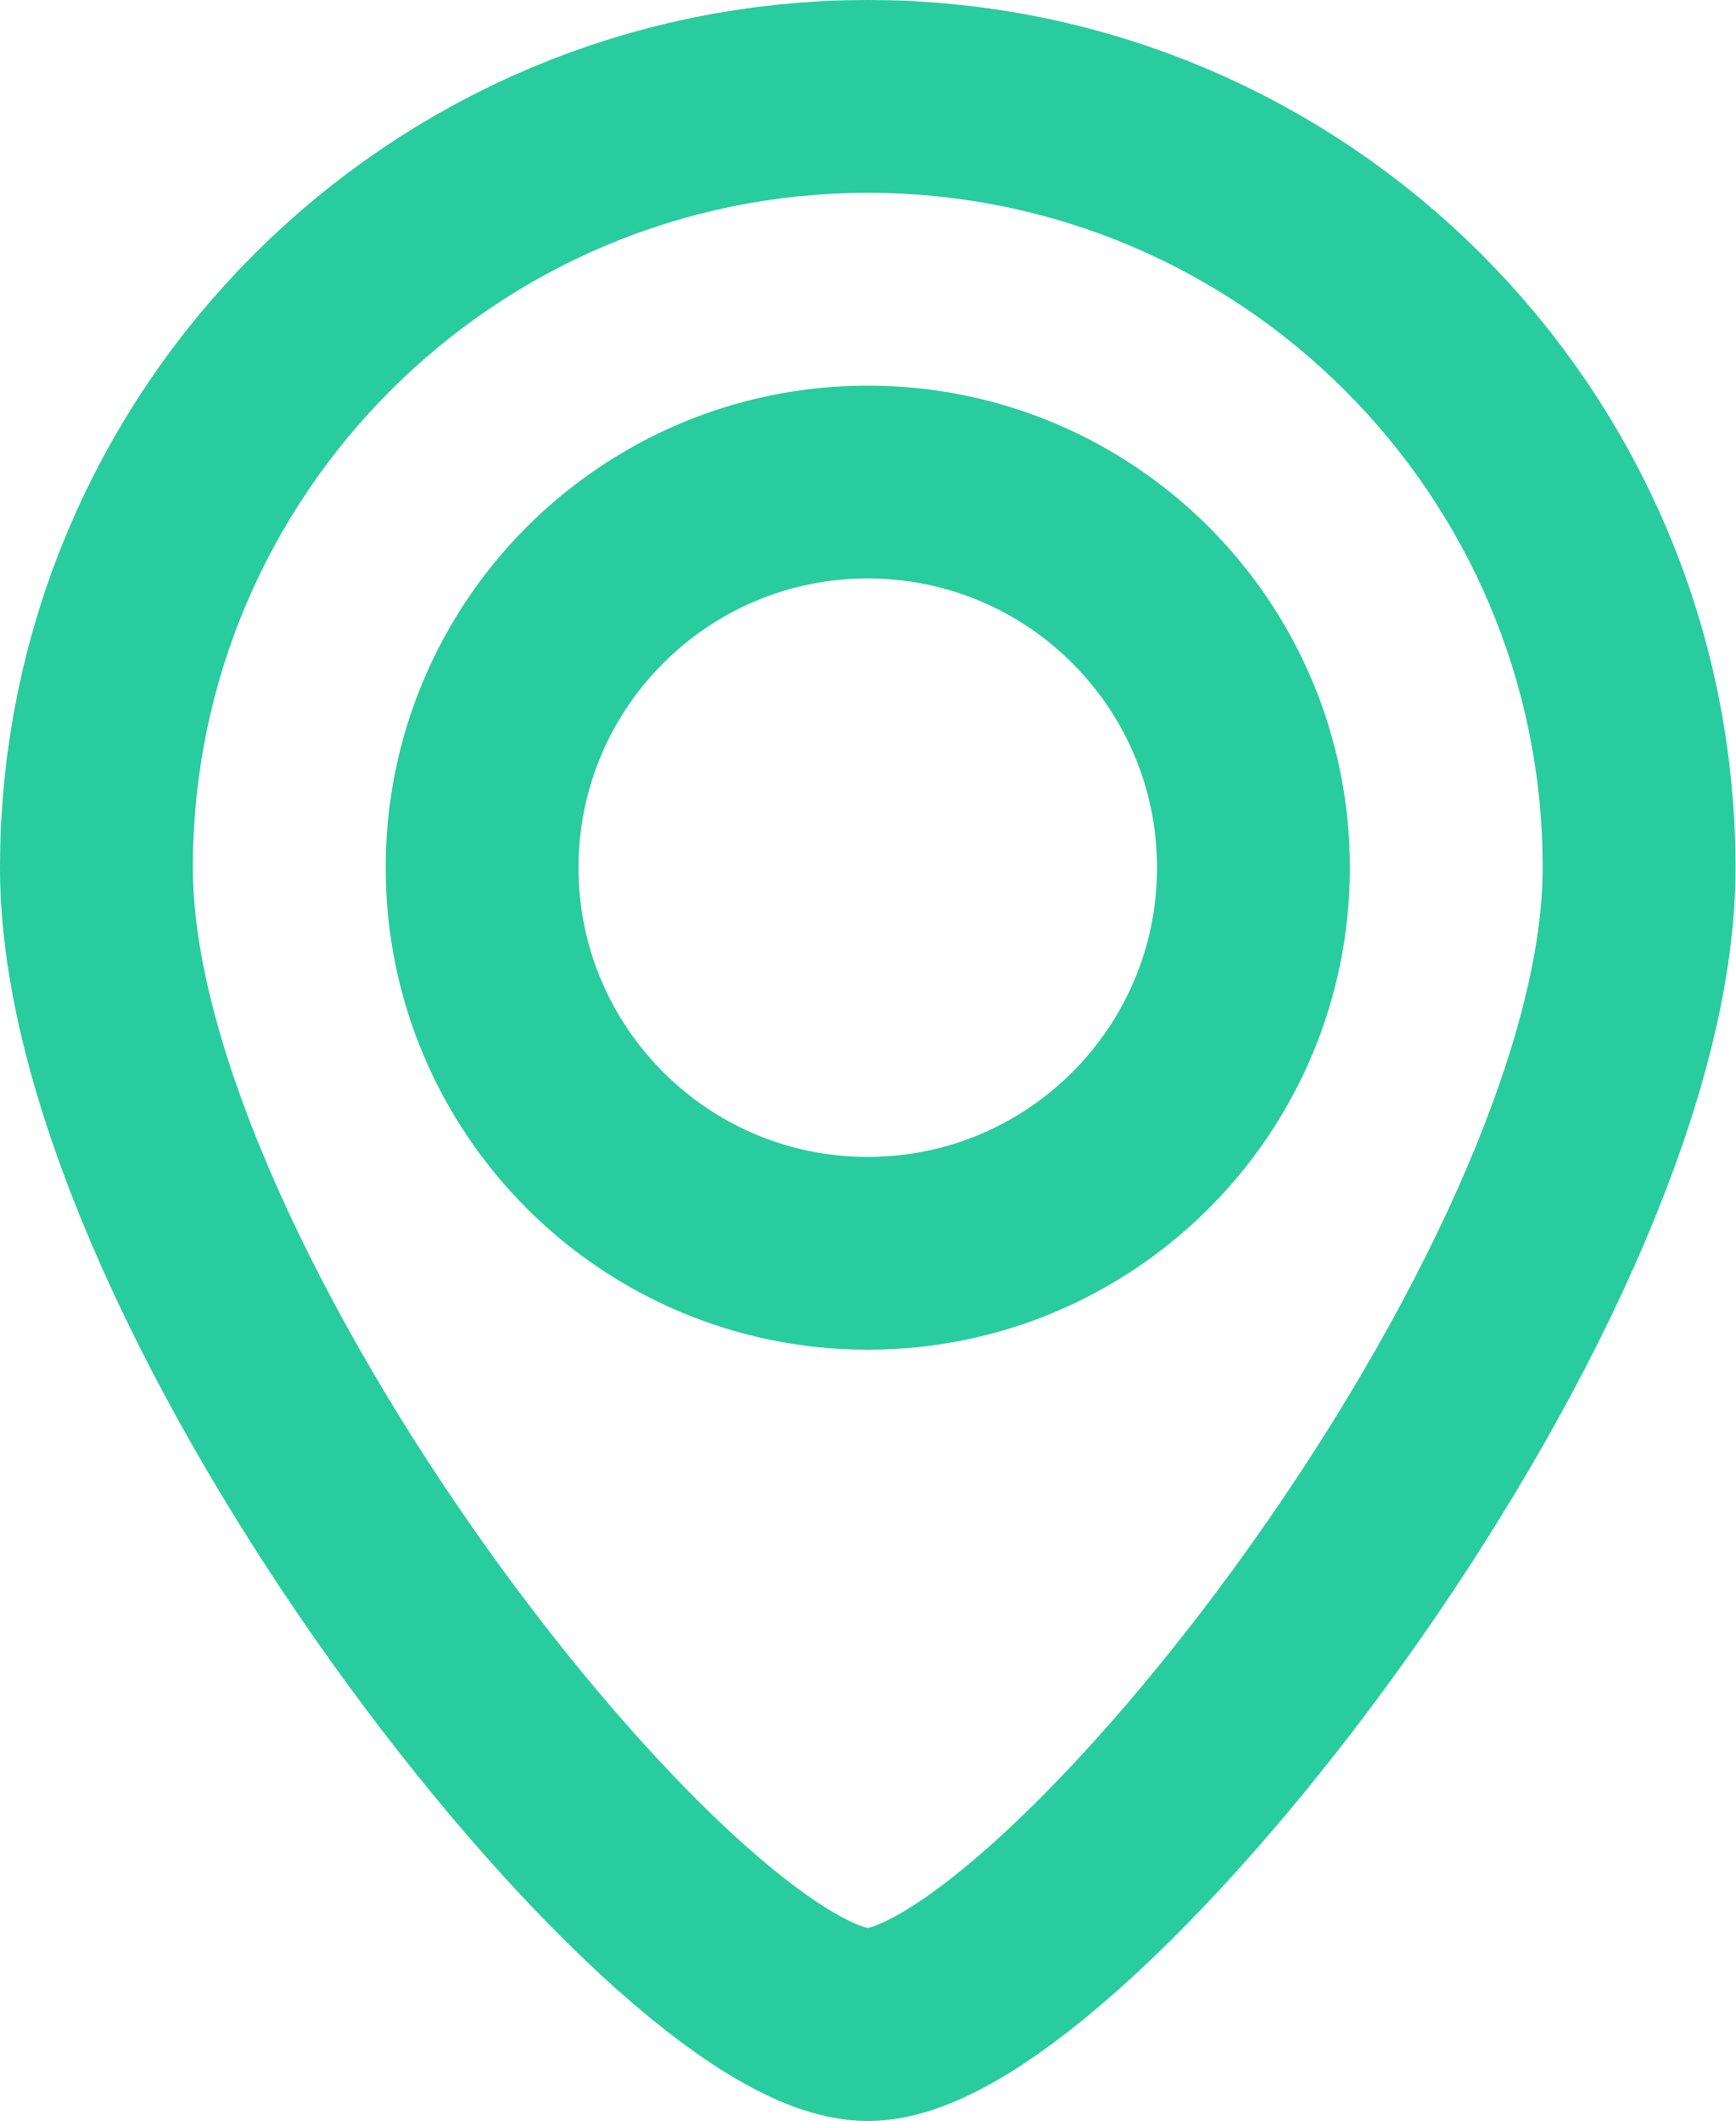
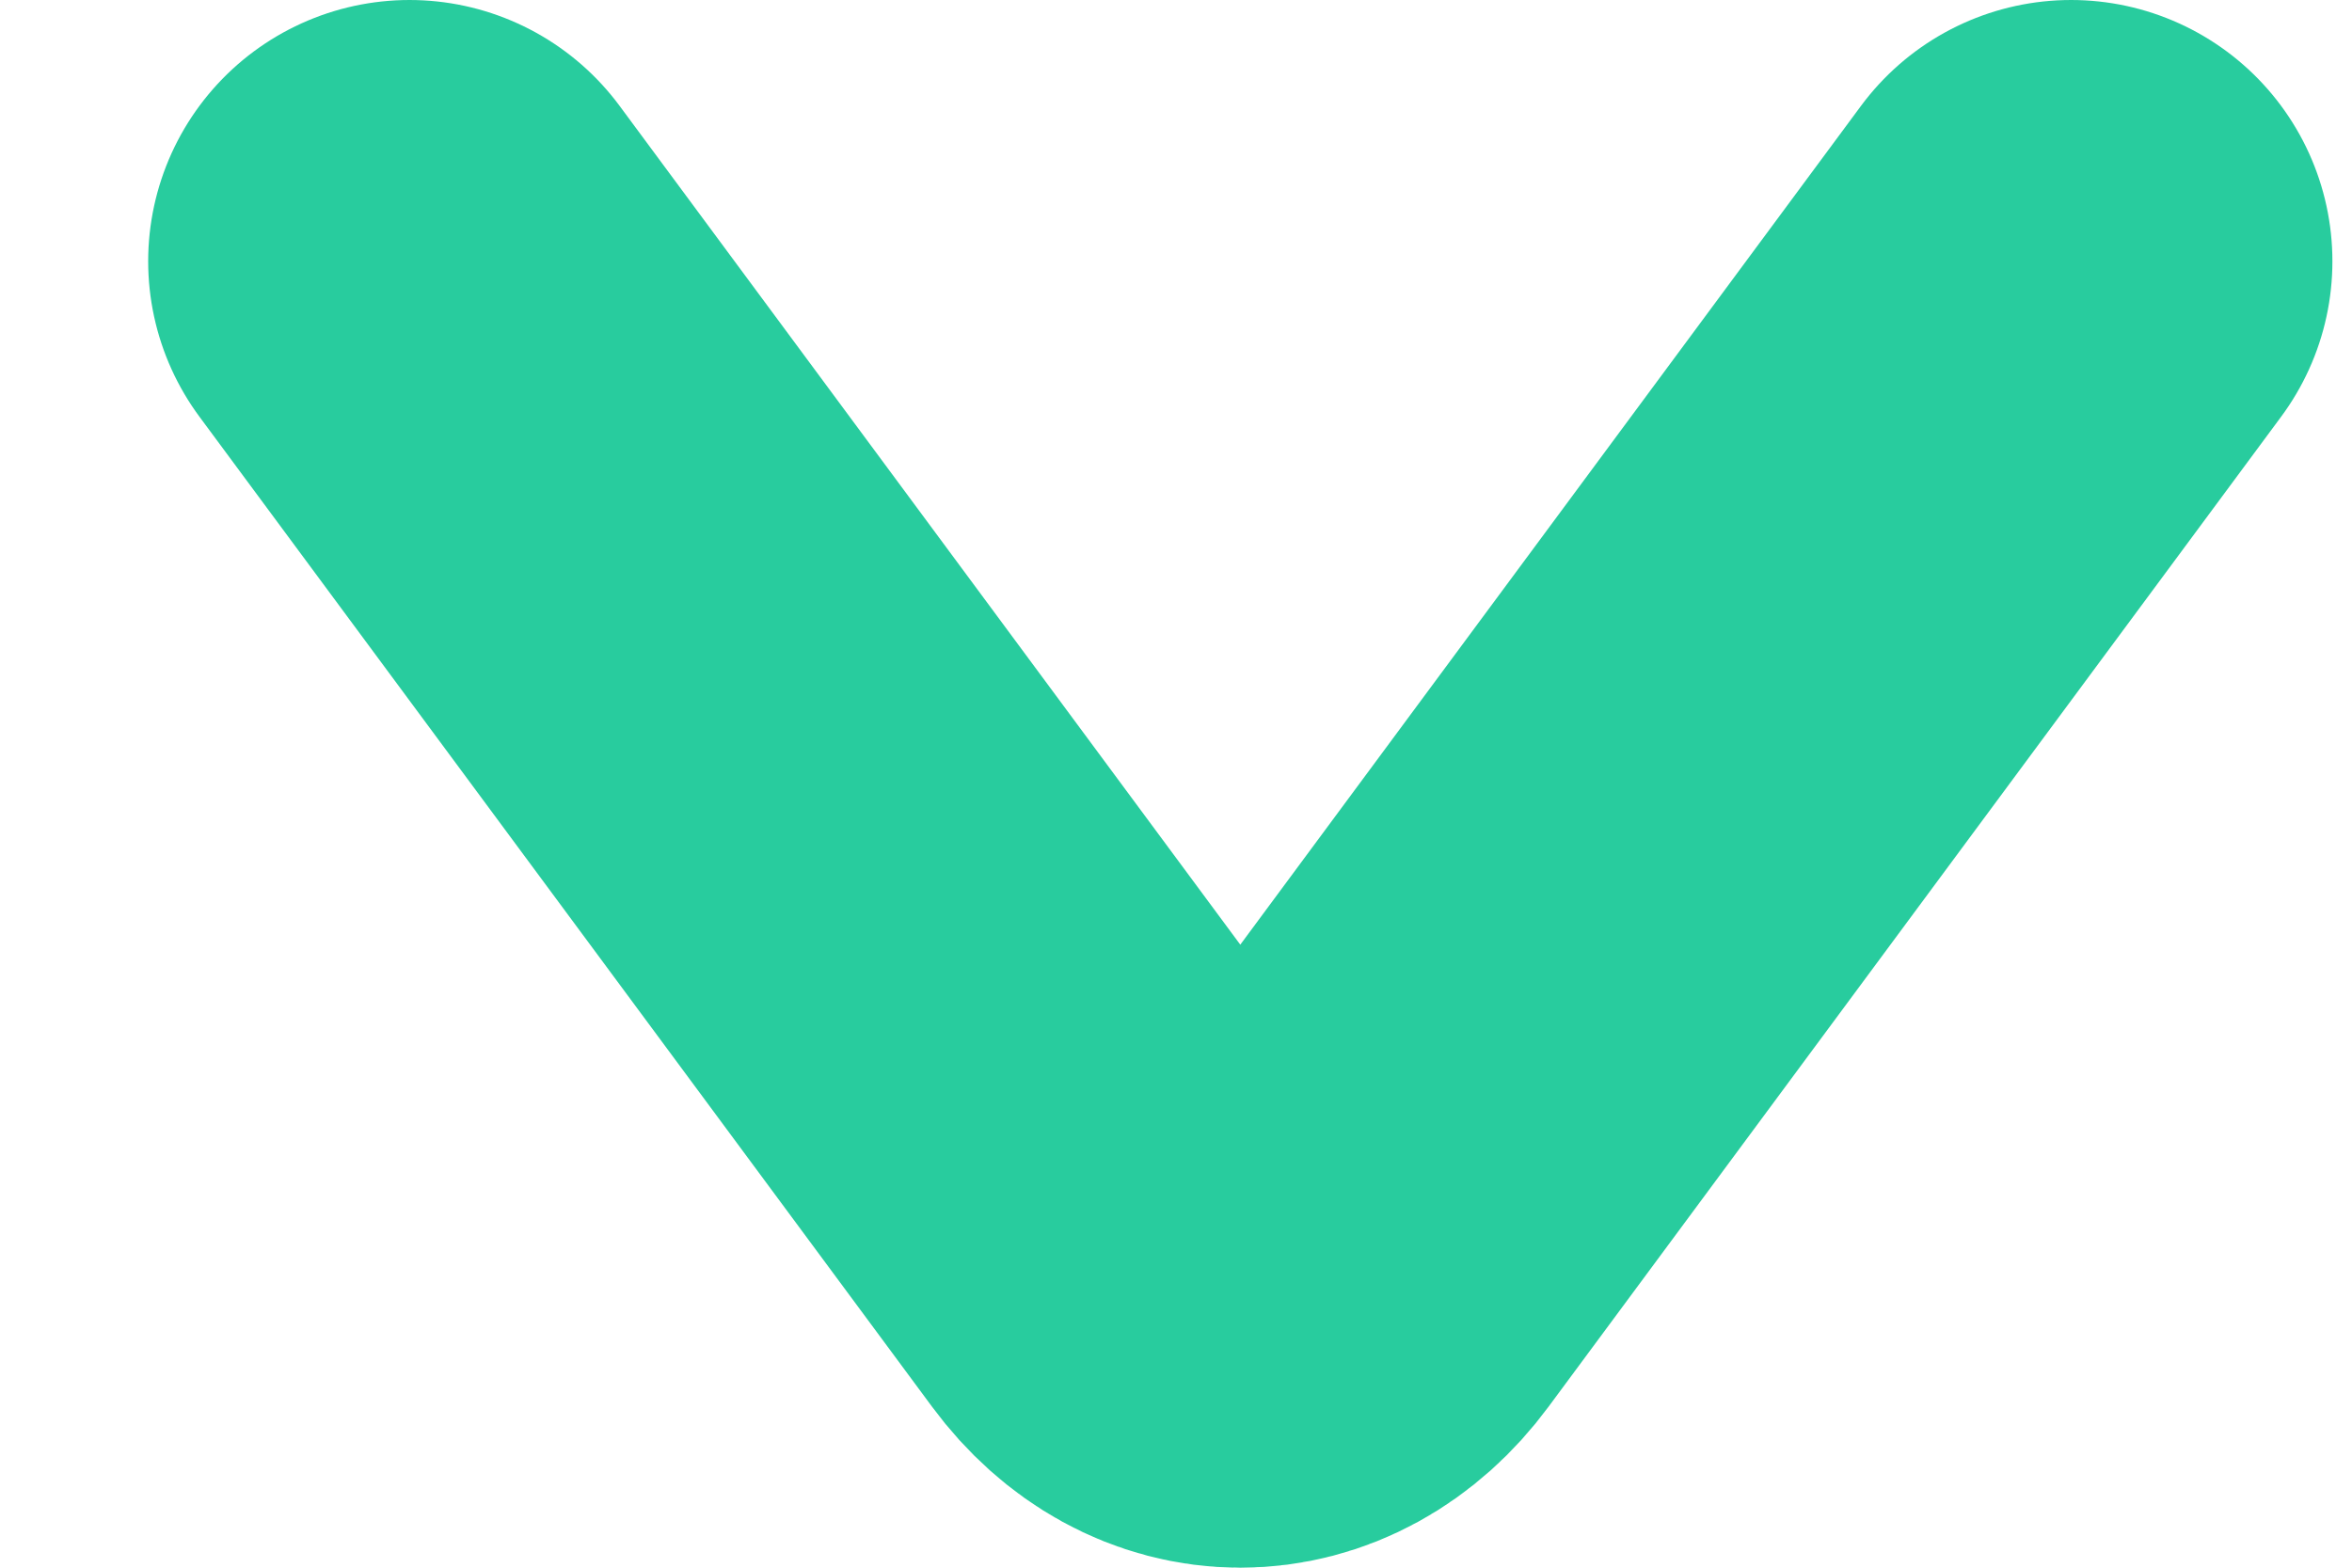
- <svg xmlns="http://www.w3.org/2000/svg" width="18" height="22" viewBox="0 0 18 22" fill="none">
-   <path d="M13 9C13 11.209 11.209 13 9 13C6.791 13 5 11.209 5 9C5 6.791 6.791 5 9 5C11.209 5 13 6.791 13 9Z" stroke="#28CC9E" stroke-width="2" />
-   <path d="M17 9C17 13.418 11 21 9 21C7 21 1 13.418 1 9C1 4.582 4.582 1 9 1C13.418 1 17 4.582 17 9Z" stroke="#28CC9E" stroke-width="2" />
+ <svg xmlns="http://www.w3.org/2000/svg" width="9" height="6" viewBox="0 0 9 6" fill="none">
+   <path d="M7.925 1L5.121 4.79C4.914 5.07 4.578 5.07 4.371 4.79L1.567 1" stroke="#28CC9E" stroke-width="2" stroke-linecap="round" />
</svg>
